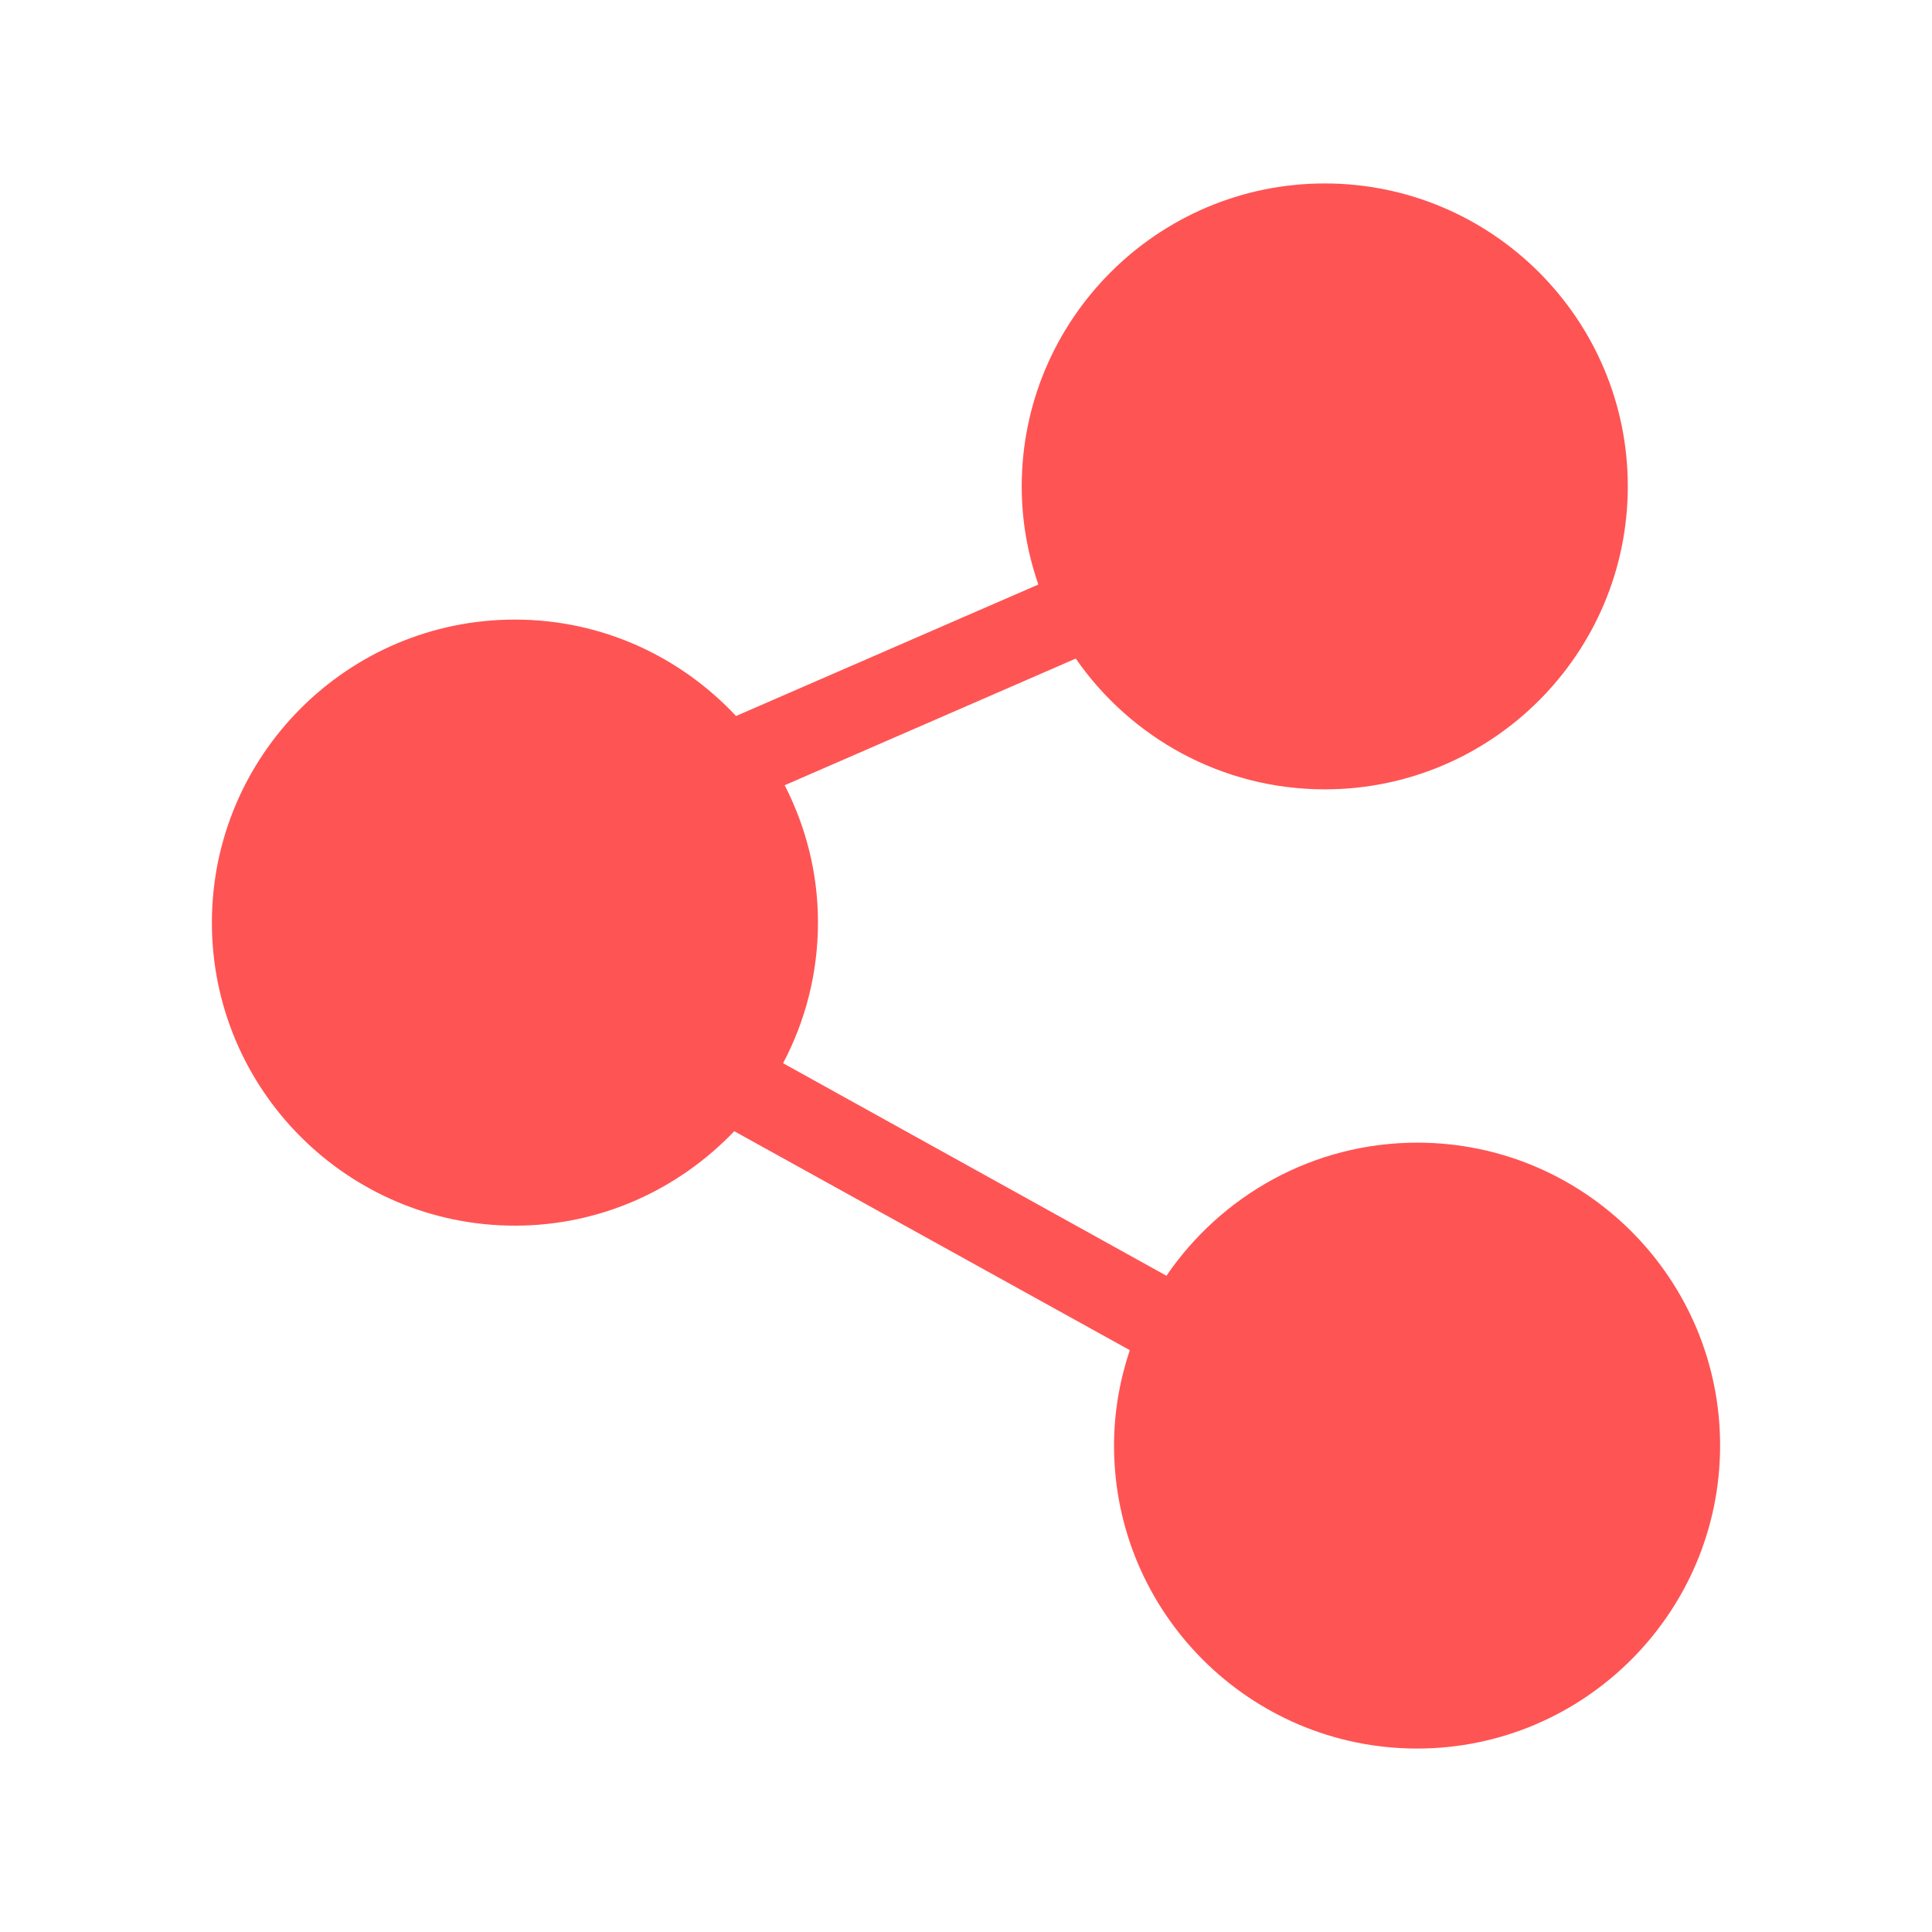
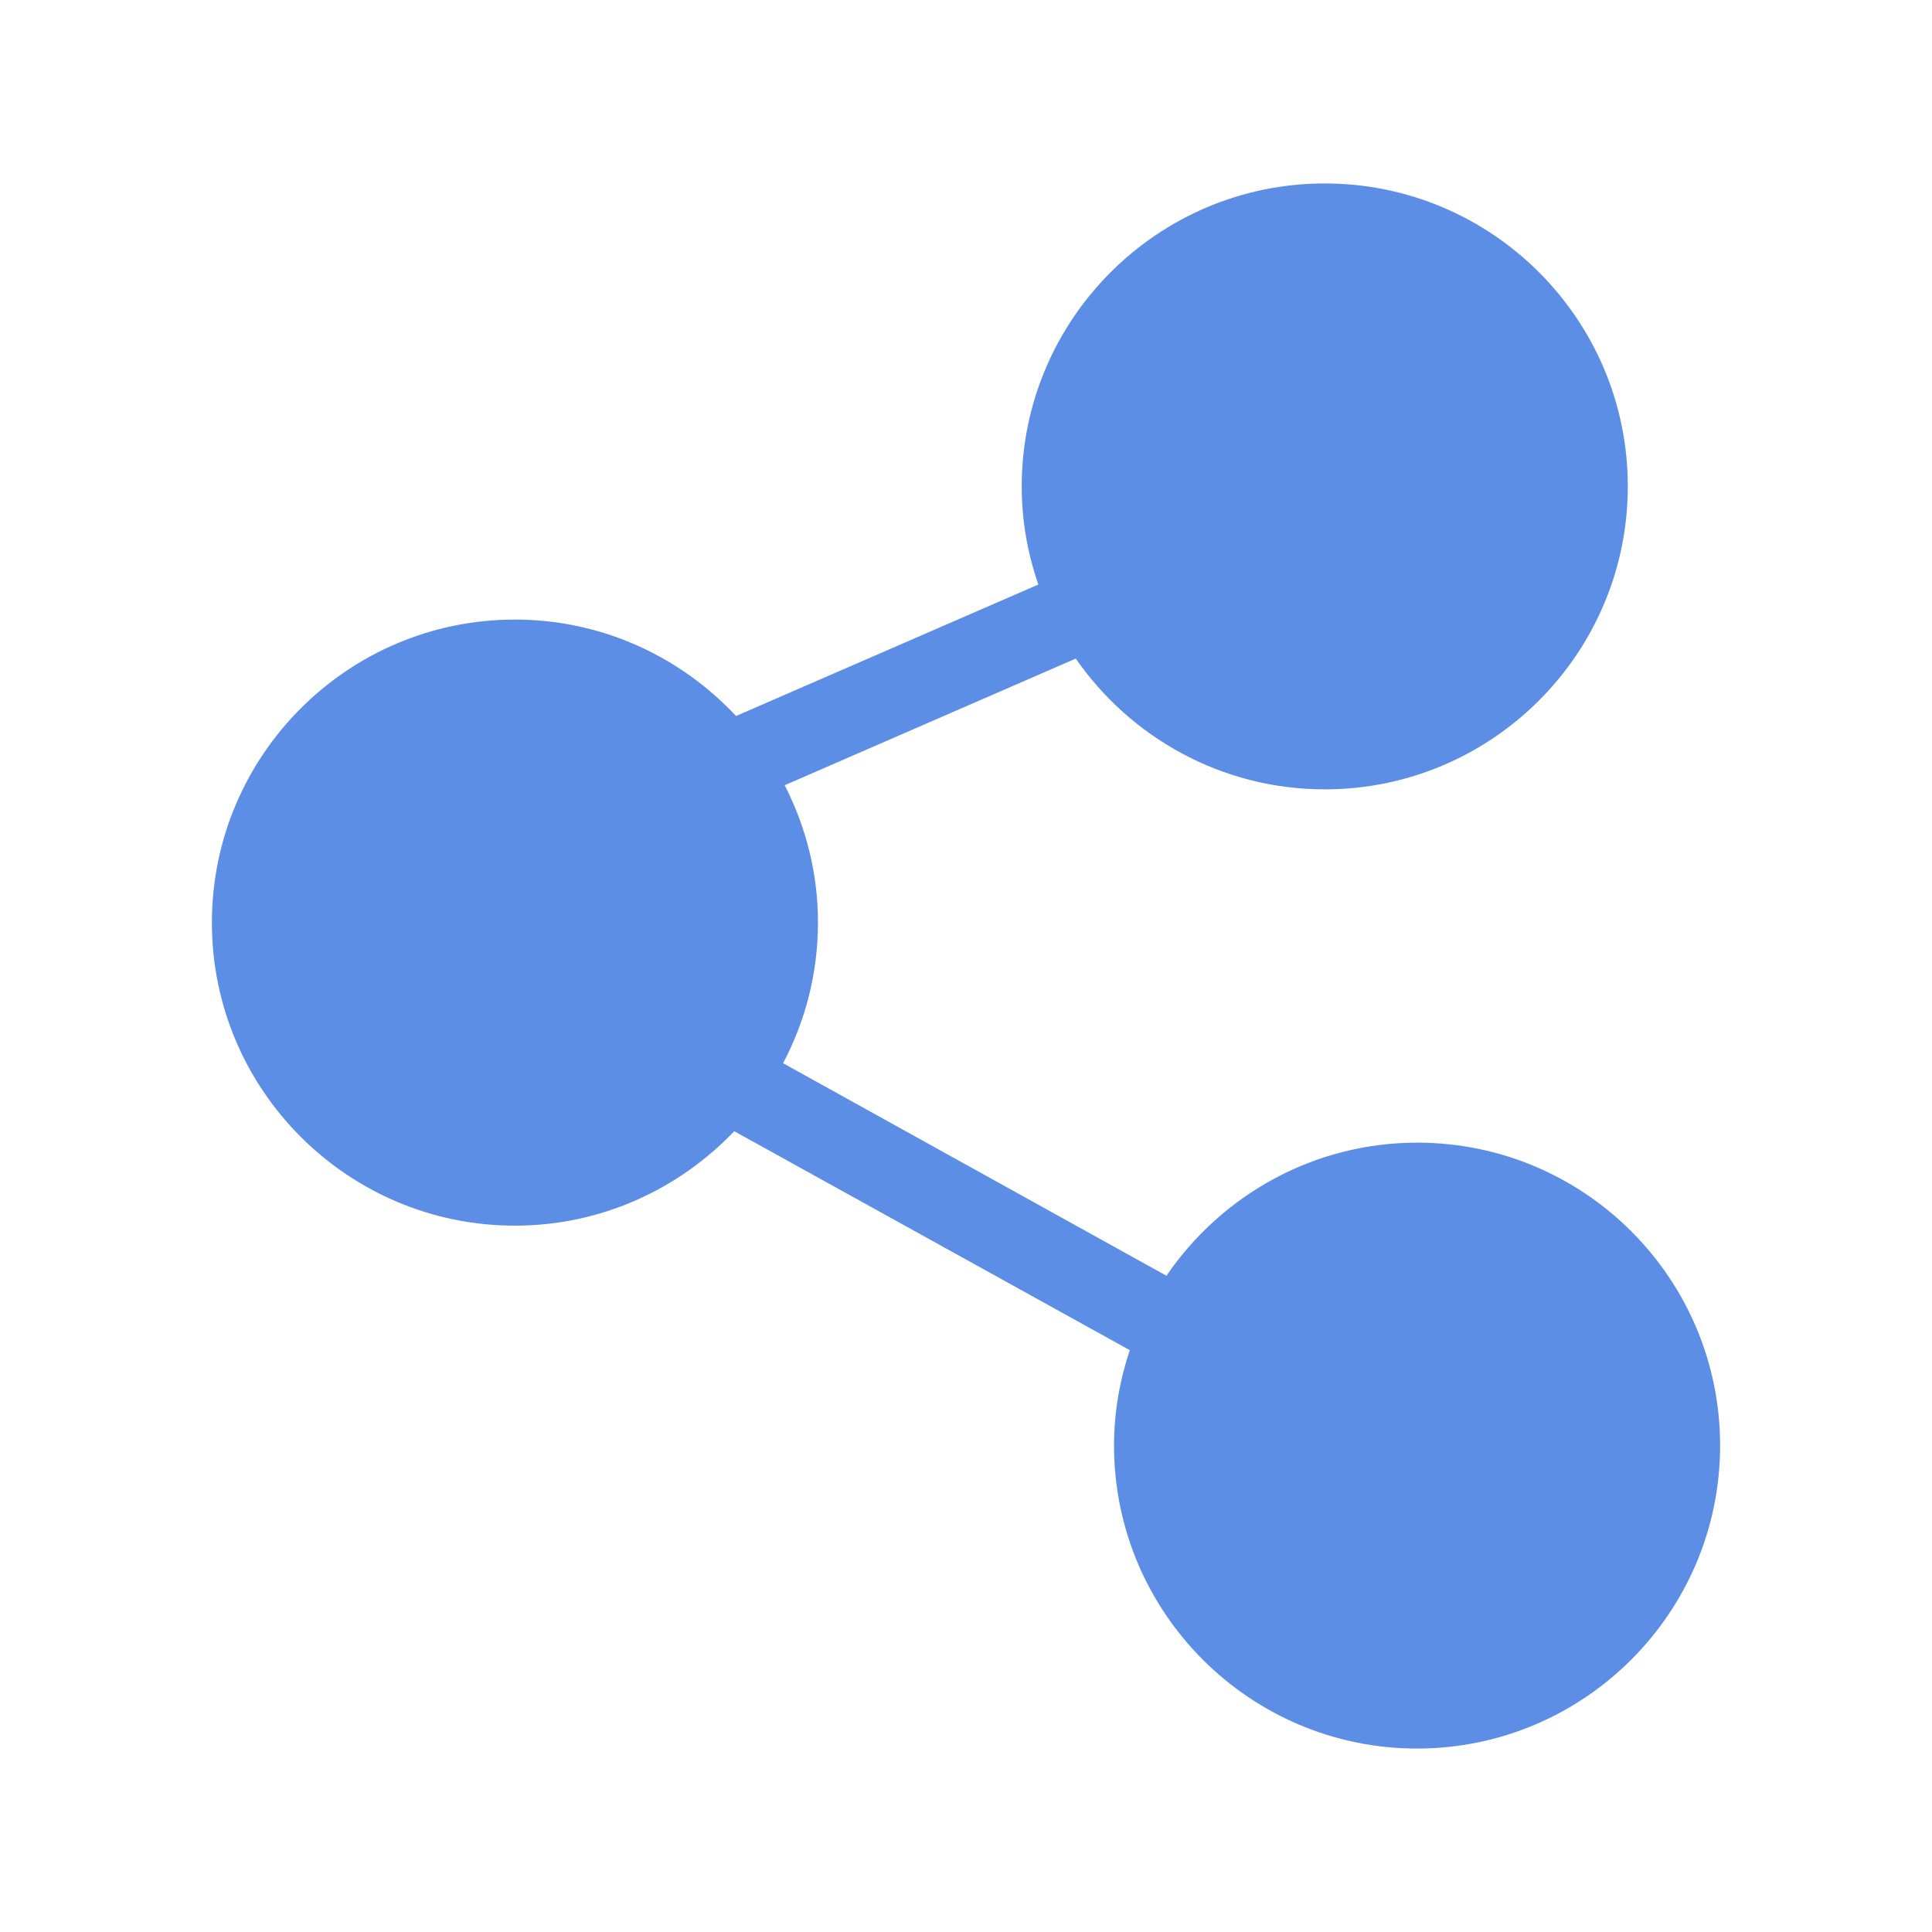
<svg xmlns="http://www.w3.org/2000/svg" version="1.1" width="1080" height="1080" viewBox="0 0 1080 1080" xml:space="preserve">
  <defs>
</defs>
-   <rect x="0" y="0" width="100%" height="100%" fill="transparent" />
-   <g transform="matrix(1 0 0 1 540 540)" id="0641b4dd-909b-4467-bbc6-6f55b5b9e53b">
+   <g transform="matrix(1 0 0 1 540 540)" id="a7252b85-e156-4827-8040-5bb77992d9e7">
    <rect style="stroke: none; stroke-width: 1; stroke-dasharray: none; stroke-linecap: butt; stroke-dashoffset: 0; stroke-linejoin: miter; stroke-miterlimit: 4; fill: rgb(255,255,255); fill-rule: nonzero; opacity: 1; visibility: hidden;" vector-effect="non-scaling-stroke" x="-540" y="-540" rx="0" ry="0" width="1080" height="1080" />
  </g>
-   <g transform="matrix(1 0 0 1 540 540)" id="1a6ed73d-8fda-4b43-a085-0002a5b65108">
+   <g transform="matrix(1 0 0 1 540 540)" id="185d3584-a7a5-4cff-98c7-dc64d086460b">
</g>
-   <g transform="matrix(NaN NaN NaN NaN 0 0)">
-     <g style="">
- </g>
-   </g>
-   <g transform="matrix(NaN NaN NaN NaN 0 0)">
-     <g style="">
- </g>
-   </g>
-   <g transform="matrix(1 0 0 1 540 540)" id="82961907-b6c5-4bf4-8593-82a764fe84f4">
-     <path style="stroke: rgb(0,0,0); stroke-width: 0; stroke-dasharray: none; stroke-linecap: butt; stroke-dashoffset: 0; stroke-linejoin: miter; stroke-miterlimit: 4; fill: rgb(255,84,84); fill-rule: nonzero; opacity: 1;" vector-effect="non-scaling-stroke" transform=" translate(-499.75, -499.95)" d="M 752 598.7 C 693.8 598.7 642.4 628.3 611.8 673.1 L 397.5 554.3 C 409.9 530.8 417 504.1 417 475.6 C 417 447.9 410.2 422 398.4 398.9 L 561.1 328.1 C 591.7 372.2 642.7 401.2 700.3 401.2 C 793.8 401.2 869.7 325.2 869.7 231.8 C 869.7 138.4 793.7 62.5 700.3 62.5 C 606.9 62.5 530.9 138.5 530.9 231.9 C 530.9 251.1 534.2 269.4 540.2 286.7 L 371.2 360.2 C 340.2 327.1 296.4 306.3 247.6 306.3 C 154.1 306.3 78.2 382.3 78.2 475.7 C 78.2 569.2 154.2 645.1 247.6 645.1 C 295.8 645.1 339.3 624.7 370.2 592.3 L 591.3 714.7 C 585.7 731.5 582.5 749.4 582.5 768 C 582.5 861.5 658.5 937.4 751.9 937.4 C 845.3 937.4 921.3 861.4 921.3 768 C 921.3 674.6 845.5 598.7 752 598.7 z" stroke-linecap="round" />
+   <g transform="matrix(1 0 0 1 540 540)" id="d25dec54-3957-4c11-ac91-0849c3cc5343">
+     <path style="stroke: rgb(0,0,0); stroke-width: 0; stroke-dasharray: none; stroke-linecap: butt; stroke-dashoffset: 0; stroke-linejoin: miter; stroke-miterlimit: 4; fill: rgb(92,142,230); fill-rule: nonzero; opacity: 1;" vector-effect="non-scaling-stroke" transform=" translate(-499.75, -499.95)" d="M 752 598.7 C 693.8 598.7 642.4 628.3 611.8 673.1 L 397.5 554.3 C 409.9 530.8 417 504.1 417 475.6 C 417 447.9 410.2 422 398.4 398.9 L 561.1 328.1 C 591.7 372.2 642.7 401.2 700.3 401.2 C 793.8 401.2 869.7 325.2 869.7 231.8 C 869.7 138.4 793.7 62.5 700.3 62.5 C 606.9 62.5 530.9 138.5 530.9 231.9 C 530.9 251.1 534.2 269.4 540.2 286.7 L 371.2 360.2 C 340.2 327.1 296.4 306.3 247.6 306.3 C 154.1 306.3 78.2 382.3 78.2 475.7 C 78.2 569.2 154.2 645.1 247.6 645.1 C 295.8 645.1 339.3 624.7 370.2 592.3 L 591.3 714.7 C 585.7 731.5 582.5 749.4 582.5 768 C 582.5 861.5 658.5 937.4 751.9 937.4 C 845.3 937.4 921.3 861.4 921.3 768 C 921.3 674.6 845.5 598.7 752 598.7 z" stroke-linecap="round" />
  </g>
  <g transform="matrix(NaN NaN NaN NaN 0 0)">
    <g style="">
</g>
  </g>
  <g transform="matrix(NaN NaN NaN NaN 0 0)">
    <g style="">
</g>
  </g>
</svg>
